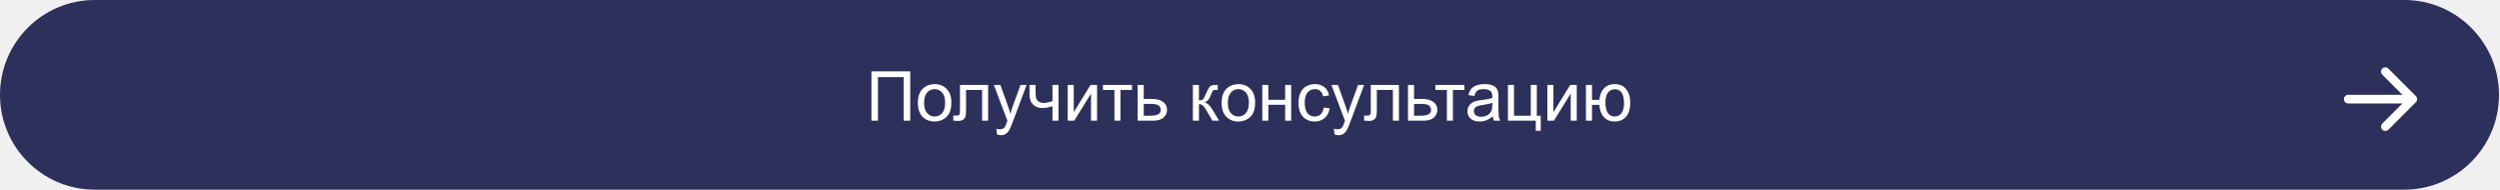
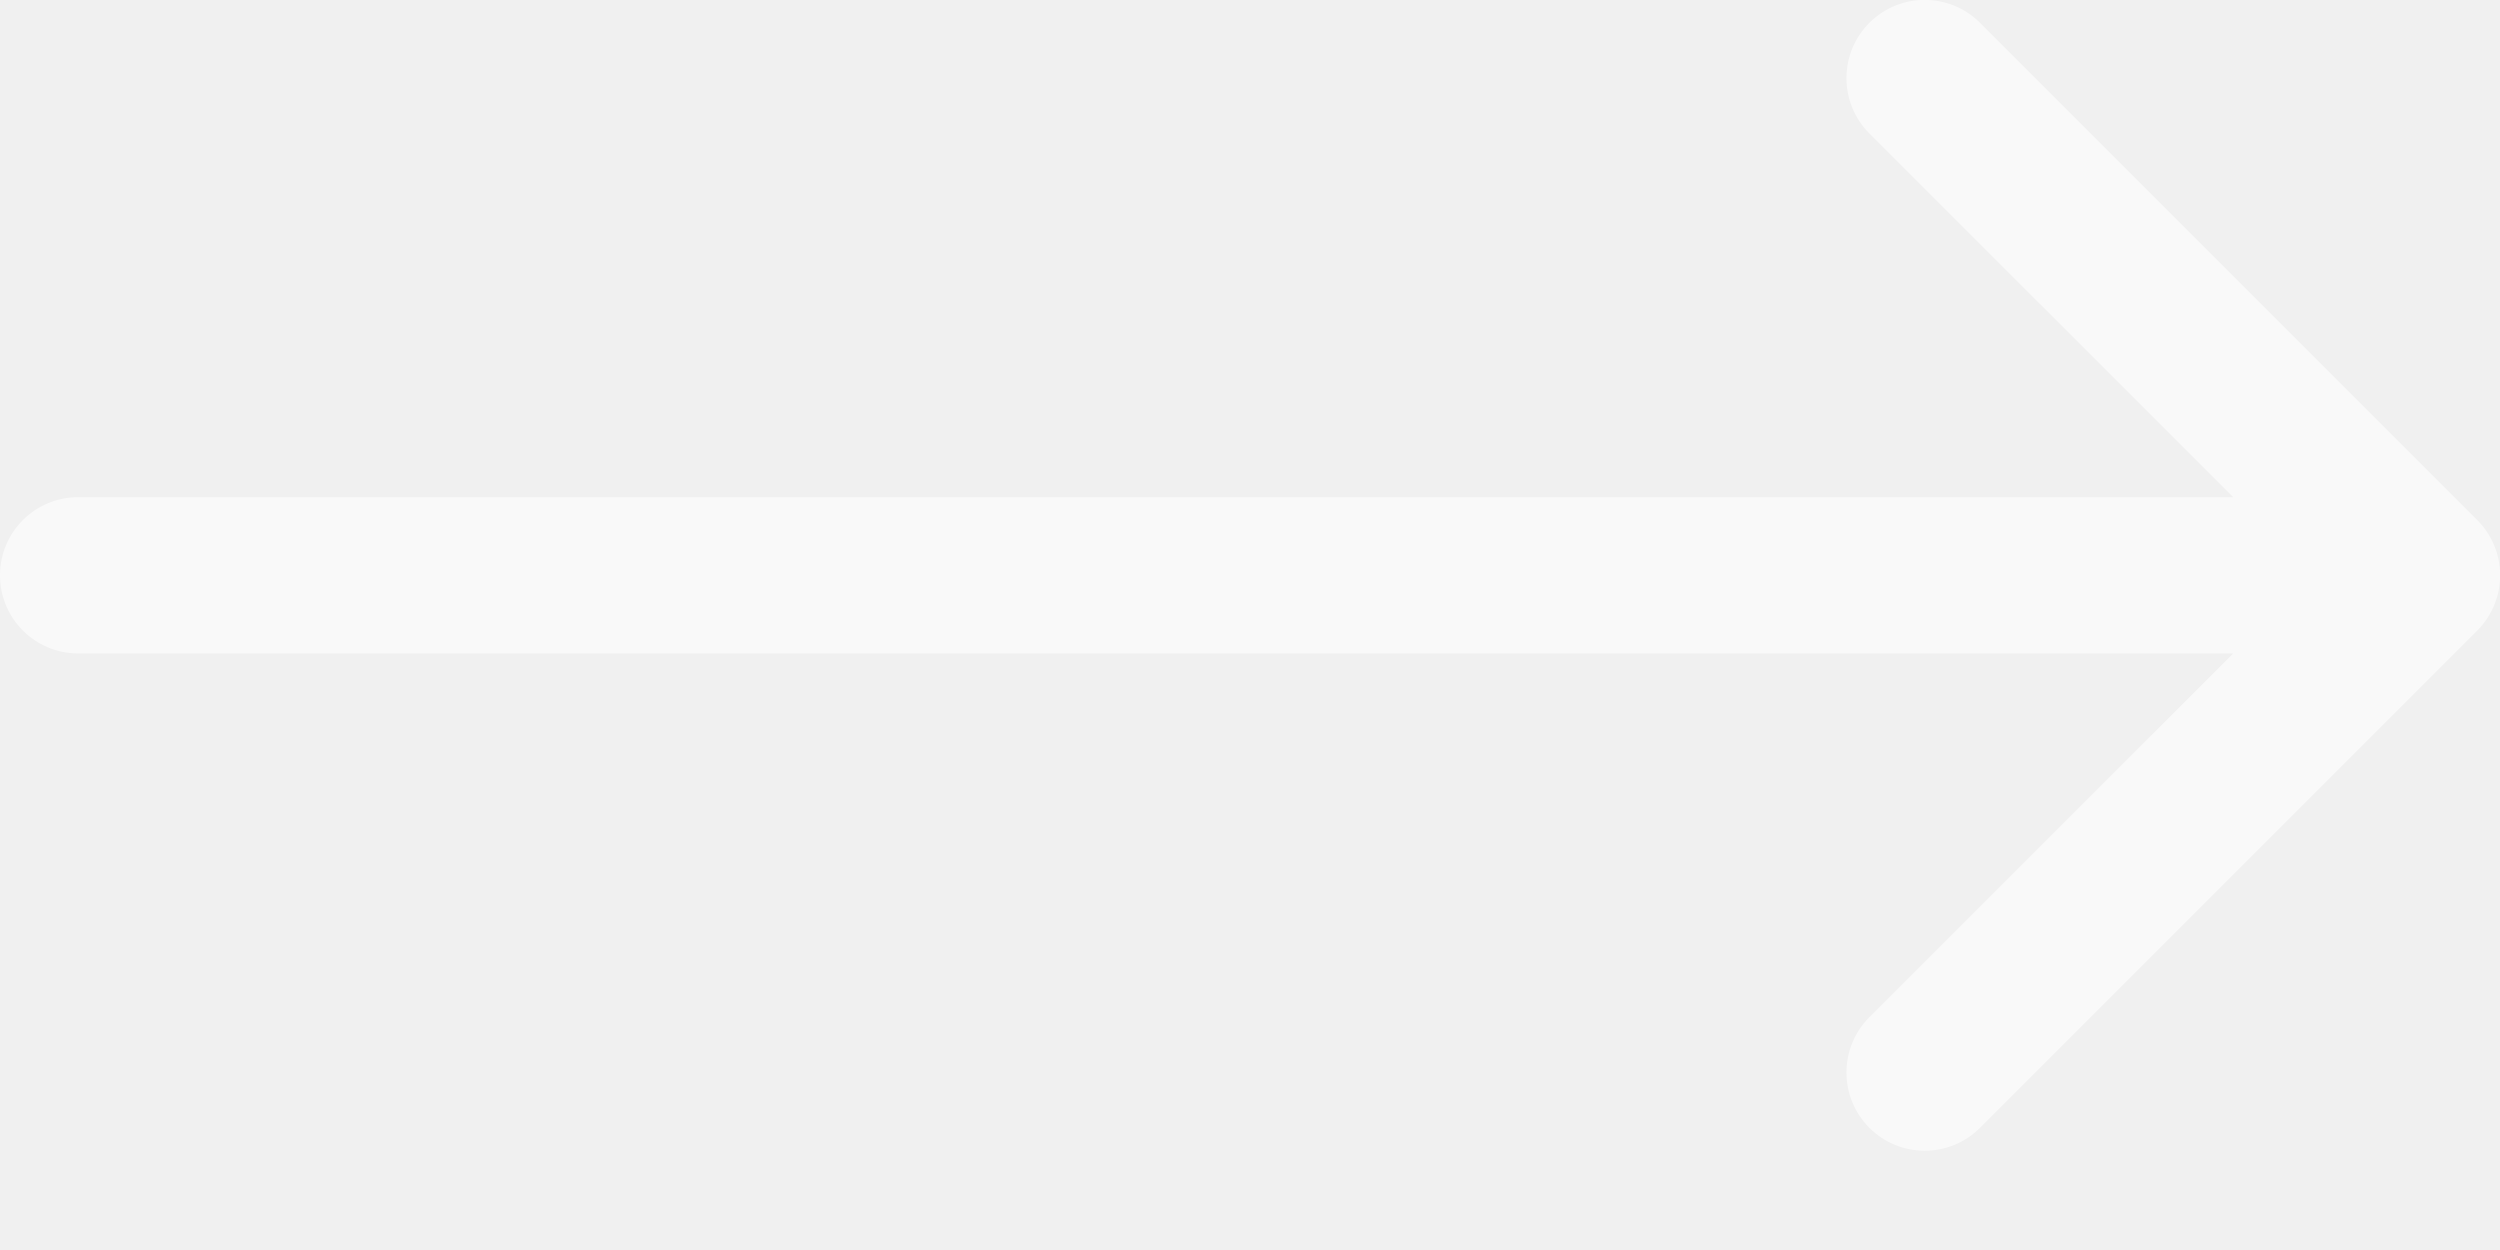
- <svg xmlns="http://www.w3.org/2000/svg" width="580" height="44" fill="none">
-   <rect width="580" height="44" rx="22" fill="#2C305B" />
-   <path d="M202.25 16.547h9.008V28h-1.524V17.898h-5.968V28h-1.516V16.547zm10.781 7.305c0-1.537.427-2.675 1.281-3.415.714-.614 1.584-.921 2.61-.921 1.14 0 2.073.375 2.797 1.125.724.744 1.086 1.776 1.086 3.093 0 1.068-.162 1.91-.485 2.524a3.375 3.375 0 01-1.398 1.422 4.052 4.052 0 01-2 .508c-1.162 0-2.102-.373-2.82-1.118-.714-.744-1.071-1.817-1.071-3.218zm1.446 0c0 1.062.231 1.859.695 2.39a2.233 2.233 0 001.75.79c.698 0 1.279-.266 1.742-.798.464-.53.695-1.34.695-2.43 0-1.025-.234-1.801-.703-2.327-.463-.532-1.041-.797-1.734-.797-.703 0-1.287.263-1.75.789-.464.526-.695 1.32-.695 2.383zm8.328-4.149h6.531V28h-1.398v-7.133h-3.727V25c0 .963-.031 1.599-.094 1.906-.062.308-.234.576-.515.805-.282.23-.688.344-1.219.344-.328 0-.706-.021-1.133-.063V26.82h.617c.292 0 .5-.028.625-.086a.472.472 0 00.25-.289c.042-.13.063-.554.063-1.273v-5.469zm8.593 11.492l-.156-1.32c.307.083.576.125.805.125.312 0 .562-.052.75-.156a1.28 1.28 0 00.461-.438c.088-.14.232-.49.43-1.047.026-.078.067-.192.124-.343l-3.148-8.313h1.516l1.726 4.805c.224.61.425 1.25.602 1.922a18.72 18.72 0 01.578-1.89l1.773-4.837h1.407l-3.157 8.438c-.338.911-.601 1.539-.789 1.882-.25.464-.536.803-.859 1.016-.323.219-.708.328-1.156.328-.271 0-.573-.057-.907-.172zm7.547-11.492h1.407v1.57c0 .678.039 1.17.117 1.477.083.302.278.568.586.797.307.224.692.336 1.156.336.531 0 1.219-.14 2.062-.422v-3.758h1.407V28h-1.407v-3.344c-.864.271-1.671.407-2.421.407-.631 0-1.188-.16-1.672-.477-.479-.323-.805-.716-.977-1.18a4.37 4.37 0 01-.258-1.531v-2.172zm8.86 0h1.406v6.328l3.898-6.328h1.516V28h-1.406v-6.29L249.32 28h-1.515v-8.297zm8.179 0h6.743v1.164h-2.672V28h-1.399v-7.133h-2.672v-1.164zm8.063 0h1.406v3.242h1.781c1.162 0 2.055.227 2.68.68.63.448.945 1.068.945 1.86 0 .692-.263 1.286-.789 1.78-.521.49-1.356.735-2.508.735h-3.515v-8.297zm1.406 7.14h1.477c.89 0 1.526-.109 1.906-.327.38-.22.57-.56.57-1.024 0-.36-.14-.68-.422-.96-.281-.282-.903-.423-1.867-.423h-1.664v2.735zm11.406-7.14h1.407v3.586c.448 0 .76-.086.937-.258.182-.172.448-.672.797-1.5.276-.656.5-1.088.672-1.297.172-.208.37-.349.594-.422.224-.072.583-.109 1.078-.109h.281v1.164l-.391-.008c-.369 0-.606.055-.711.164-.109.115-.276.456-.5 1.024-.213.541-.408.916-.585 1.125-.178.208-.451.398-.821.57.604.162 1.198.724 1.781 1.688l1.54 2.57h-1.547l-1.5-2.57c-.308-.516-.576-.854-.805-1.016a1.357 1.357 0 00-.82-.25V28h-1.407v-8.297zm6.672 4.149c0-1.537.427-2.675 1.281-3.415.714-.614 1.584-.921 2.61-.921 1.14 0 2.073.375 2.797 1.125.724.744 1.086 1.776 1.086 3.093 0 1.068-.162 1.91-.485 2.524a3.375 3.375 0 01-1.398 1.422 4.052 4.052 0 01-2 .508c-1.162 0-2.102-.373-2.82-1.118-.714-.744-1.071-1.817-1.071-3.218zm1.446 0c0 1.062.231 1.859.695 2.39a2.233 2.233 0 001.75.79c.698 0 1.279-.266 1.742-.798.464-.53.695-1.34.695-2.43 0-1.025-.234-1.801-.703-2.327-.463-.532-1.041-.797-1.734-.797-.703 0-1.287.263-1.75.789-.464.526-.695 1.32-.695 2.383zm7.992-4.149h1.406v3.453h3.898v-3.453h1.407V28h-1.407v-3.68h-3.898V28h-1.406v-8.297zm14.25 5.258l1.383.18c-.151.953-.54 1.7-1.164 2.242-.62.536-1.383.805-2.29.805-1.135 0-2.049-.37-2.742-1.11-.687-.745-1.031-1.81-1.031-3.195 0-.896.148-1.68.445-2.352.297-.672.748-1.174 1.352-1.508a4.019 4.019 0 011.984-.507c.901 0 1.638.229 2.211.687.573.453.94 1.1 1.102 1.938l-1.367.21c-.131-.557-.362-.976-.696-1.257-.328-.282-.726-.422-1.195-.422-.708 0-1.284.255-1.727.765-.442.506-.664 1.308-.664 2.407 0 1.114.214 1.924.641 2.43.427.505.984.757 1.672.757.552 0 1.013-.169 1.383-.508.369-.338.604-.859.703-1.562zm2.523 6.234l-.156-1.32c.307.083.575.125.805.125.312 0 .562-.052.75-.156a1.28 1.28 0 00.461-.438c.088-.14.231-.49.429-1.047.026-.078.068-.192.125-.343l-3.148-8.313h1.515l1.727 4.805c.224.61.424 1.25.602 1.922a18.72 18.72 0 01.578-1.89l1.773-4.837h1.406l-3.156 8.438c-.338.911-.601 1.539-.789 1.882-.25.464-.536.803-.859 1.016-.323.219-.709.328-1.157.328-.27 0-.572-.057-.906-.172zm8.406-11.492h6.532V28h-1.399v-7.133h-3.726V25c0 .963-.032 1.599-.094 1.906-.063.308-.234.576-.516.805-.281.23-.687.344-1.218.344-.329 0-.706-.021-1.133-.063V26.82h.617c.292 0 .5-.028.625-.086a.475.475 0 00.25-.289c.042-.13.062-.554.062-1.273v-5.469zm8.633 0h1.407v3.242h1.781c1.161 0 2.054.227 2.679.68.631.448.946 1.068.946 1.86 0 .692-.263 1.286-.789 1.78-.521.49-1.357.735-2.508.735h-3.516v-8.297zm1.407 7.14h1.476c.891 0 1.526-.109 1.906-.327.381-.22.571-.56.571-1.024 0-.36-.141-.68-.422-.96-.281-.282-.904-.423-1.867-.423h-1.664v2.735zm4.953-7.14h6.742v1.164h-2.672V28h-1.399v-7.133h-2.671v-1.164zm13.328 7.274c-.521.442-1.024.755-1.508.937a4.314 4.314 0 01-1.547.273c-.911 0-1.612-.22-2.102-.664-.489-.447-.734-1.018-.734-1.71 0-.407.091-.776.274-1.11a2.33 2.33 0 01.726-.812 3.473 3.473 0 011.016-.461c.276-.073.692-.143 1.25-.211 1.135-.136 1.971-.297 2.508-.485.005-.192.007-.315.007-.367 0-.573-.132-.976-.398-1.21-.359-.319-.893-.477-1.602-.477-.661 0-1.151.117-1.468.351-.313.23-.545.638-.696 1.227l-1.375-.188c.125-.588.331-1.062.618-1.422.286-.364.7-.643 1.242-.835.541-.198 1.169-.297 1.882-.297.709 0 1.284.083 1.727.25.443.166.768.377.977.632.208.25.354.568.437.954.047.24.07.671.07 1.296v1.875c0 1.308.029 2.136.086 2.485.063.344.183.674.36.992h-1.469a2.963 2.963 0 01-.281-1.023zm-.117-3.141c-.511.208-1.276.385-2.297.531-.578.084-.987.177-1.227.281a1.222 1.222 0 00-.555.461c-.13.198-.195.42-.195.664 0 .375.141.688.422.938.286.25.703.375 1.25.375.542 0 1.023-.117 1.445-.352.422-.24.732-.565.93-.976.151-.318.227-.787.227-1.406v-.516zm3.632-4.133h1.407v7.14h3.89v-7.14h1.407v7.14h.906v3.509h-1.156V28h-6.454v-8.297zm9.149 0h1.406v6.328l3.899-6.328h1.515V28h-1.406v-6.29L360.648 28h-1.515v-8.297zm8.953 0h1.406v3.469h1.703c.125-1.188.495-2.094 1.11-2.719.619-.625 1.422-.937 2.406-.937.838 0 1.5.169 1.984.507.485.339.883.805 1.196 1.399.317.594.476 1.393.476 2.398 0 1.433-.325 2.518-.976 3.258-.651.74-1.534 1.11-2.649 1.11-1.036 0-1.867-.344-2.492-1.032-.625-.687-.977-1.63-1.055-2.828h-1.703V28h-1.406v-8.297zm6.703 1.008c-.687 0-1.224.266-1.609.797-.381.526-.571 1.265-.571 2.219 0 1.14.193 1.976.579 2.507.385.532.901.797 1.546.797a1.95 1.95 0 001.571-.734c.411-.495.617-1.29.617-2.383 0-1.068-.177-1.867-.531-2.398-.355-.537-.888-.805-1.602-.805zM545 22a1 1 0 000 2v-2zm0 1v1h15v-2h-15v1zm15.707.707a1 1 0 000-1.414l-6.364-6.364a1 1 0 10-1.414 1.414L558.586 23l-5.657 5.657a1 1 0 101.414 1.414l6.364-6.364z" fill="#fff" />
+ <svg xmlns="http://www.w3.org/2000/svg" width="16" height="8" fill="none">
+   <path d="M.5 3.182a.5.5 0 100 1v-1zm0 .5v.5h15v-1H.5v.5zm15.354.354a.5.5 0 000-.708L12.672.146a.5.5 0 10-.708.708l2.829 2.828-2.829 2.828a.5.5 0 10.708.708l3.182-3.182z" fill="#fff" fill-opacity=".6" />
</svg>
